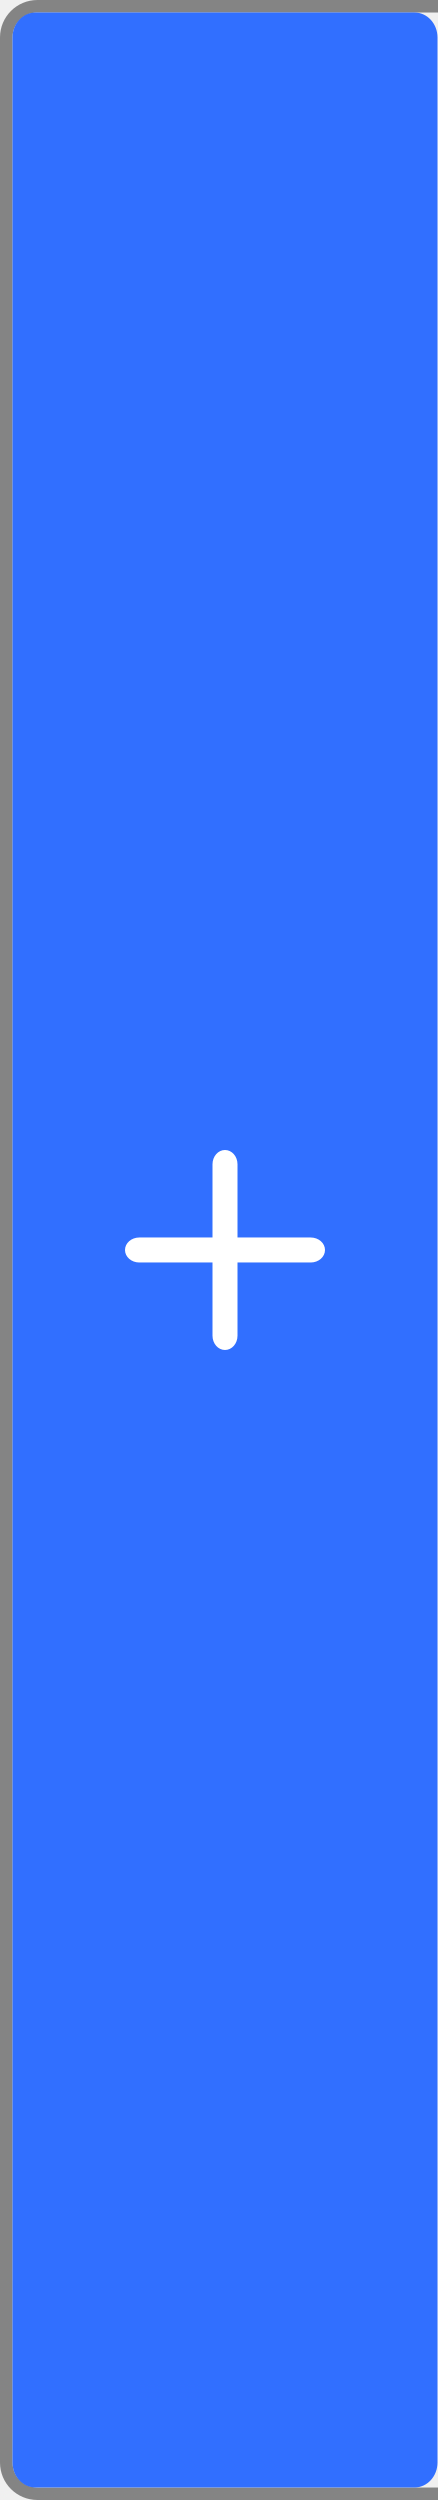
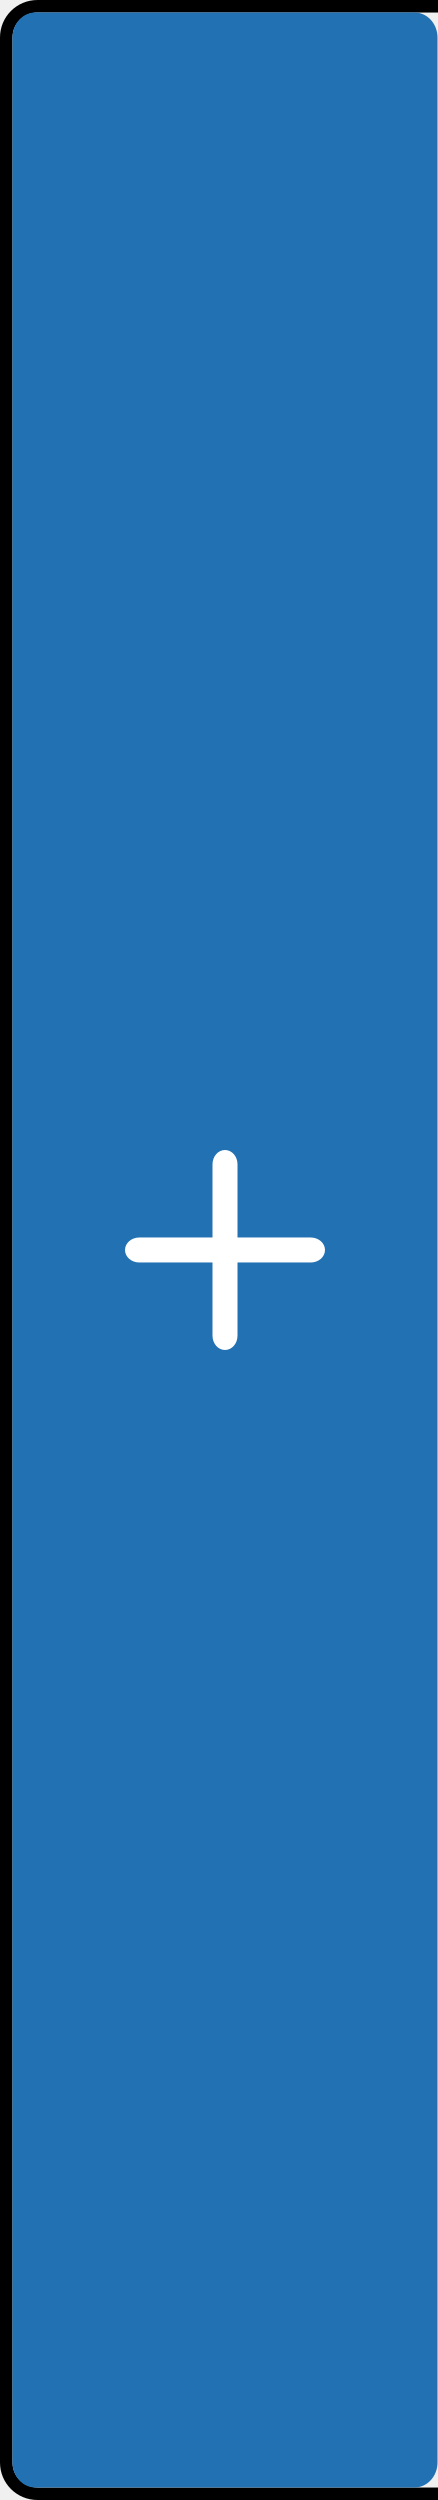
<svg xmlns="http://www.w3.org/2000/svg" width="35" height="200" id="svg2" version="1.1">
  <defs id="defs4" />
  <g id="layer1" transform="translate(0,-852.3622)">
-     <path style="opacity:0.45;fill:#000000;fill-opacity:1;stroke:#102b68;stroke-width:0;stroke-linecap:butt;stroke-linejoin:miter;stroke-miterlimit:4;stroke-opacity:1;stroke-dasharray:none;stroke-dashoffset:0" d="M 3 0 C 1.338 0 0 1.338 0 3 L 0 197 C 0 198.662 1.338 200 3 200 L 36 200 C 37.662 200 39 198.662 39 197 L 39 3 C 39 1.338 37.662 0 36 0 L 3 0 z M 3 1 L 36 1 C 37.108 1 38 1.892 38 3 L 38 197 C 38 198.108 37.108 199 36 199 L 3 199 C 1.892 199 1 198.108 1 197 L 1 3 C 1 1.892 1.892 1 3 1 z " transform="translate(0,852.3622)" id="rect3810" />
+     <path style="opacity:1;fill:#000000;fill-opacity:1;stroke:#141414;stroke-width:0;stroke-linecap:butt;stroke-linejoin:miter;stroke-miterlimit:4;stroke-opacity:1;stroke-dasharray:none;stroke-dashoffset:0" d="M 3 0 C 1.338 0 0 1.338 0 3 L 0 197 C 0 198.662 1.338 200 3 200 L 36 200 C 37.662 200 39 198.662 39 197 L 39 3 C 39 1.338 37.662 0 36 0 L 3 0 z M 3 1 L 36 1 C 37.108 1 38 1.892 38 3 L 38 197 C 38 198.108 37.108 199 36 199 L 3 199 C 1.892 199 1 198.108 1 197 L 1 3 C 1 1.892 1.892 1 3 1 z " transform="translate(0,852.3622)" id="rect3810" />
    <g transform="translate(0,-0.9999969)" id="g3917-7" style="fill:#000000;fill-opacity:1;opacity:0.5" />
-     <rect rx="1.838" style="opacity:1;fill:#316fff;fill-opacity:1;stroke:#316fff;stroke-width:0;stroke-linecap:butt;stroke-linejoin:miter;stroke-miterlimit:4;stroke-dasharray:none;stroke-dashoffset:0;stroke-opacity:1" id="rect3812" width="34" height="198" x="1" y="853.362" ry="2" />
+     <rect rx="1.838" style="opacity:1;fill:#2271b3;fill-opacity:1;stroke:#316fff;stroke-width:0;stroke-linecap:butt;stroke-linejoin:miter;stroke-miterlimit:4;stroke-dasharray:none;stroke-dashoffset:0;stroke-opacity:1" id="rect3812" width="34" height="198" x="1" y="853.362" ry="2" />
    <g id="g3917" style="fill:#ffffff;fill-opacity:1">
      <rect ry="1.143" y="944.362" x="17" height="16" width="2" id="rect3897" style="opacity:1;fill:#ffffff;fill-opacity:1;stroke:#102b68;stroke-width:0;stroke-linecap:butt;stroke-linejoin:miter;stroke-miterlimit:4;stroke-opacity:1;stroke-dasharray:none;stroke-dashoffset:0" />
      <rect transform="matrix(0,1,-1,0,0,0)" ry="1.143" y="-26" x="951.362" height="16" width="2" id="rect3897-6" style="opacity:1;fill:#ffffff;fill-opacity:1;stroke:#102b68;stroke-width:0;stroke-linecap:butt;stroke-linejoin:miter;stroke-miterlimit:4;stroke-opacity:1;stroke-dasharray:none;stroke-dashoffset:0" />
    </g>
  </g>
</svg>
